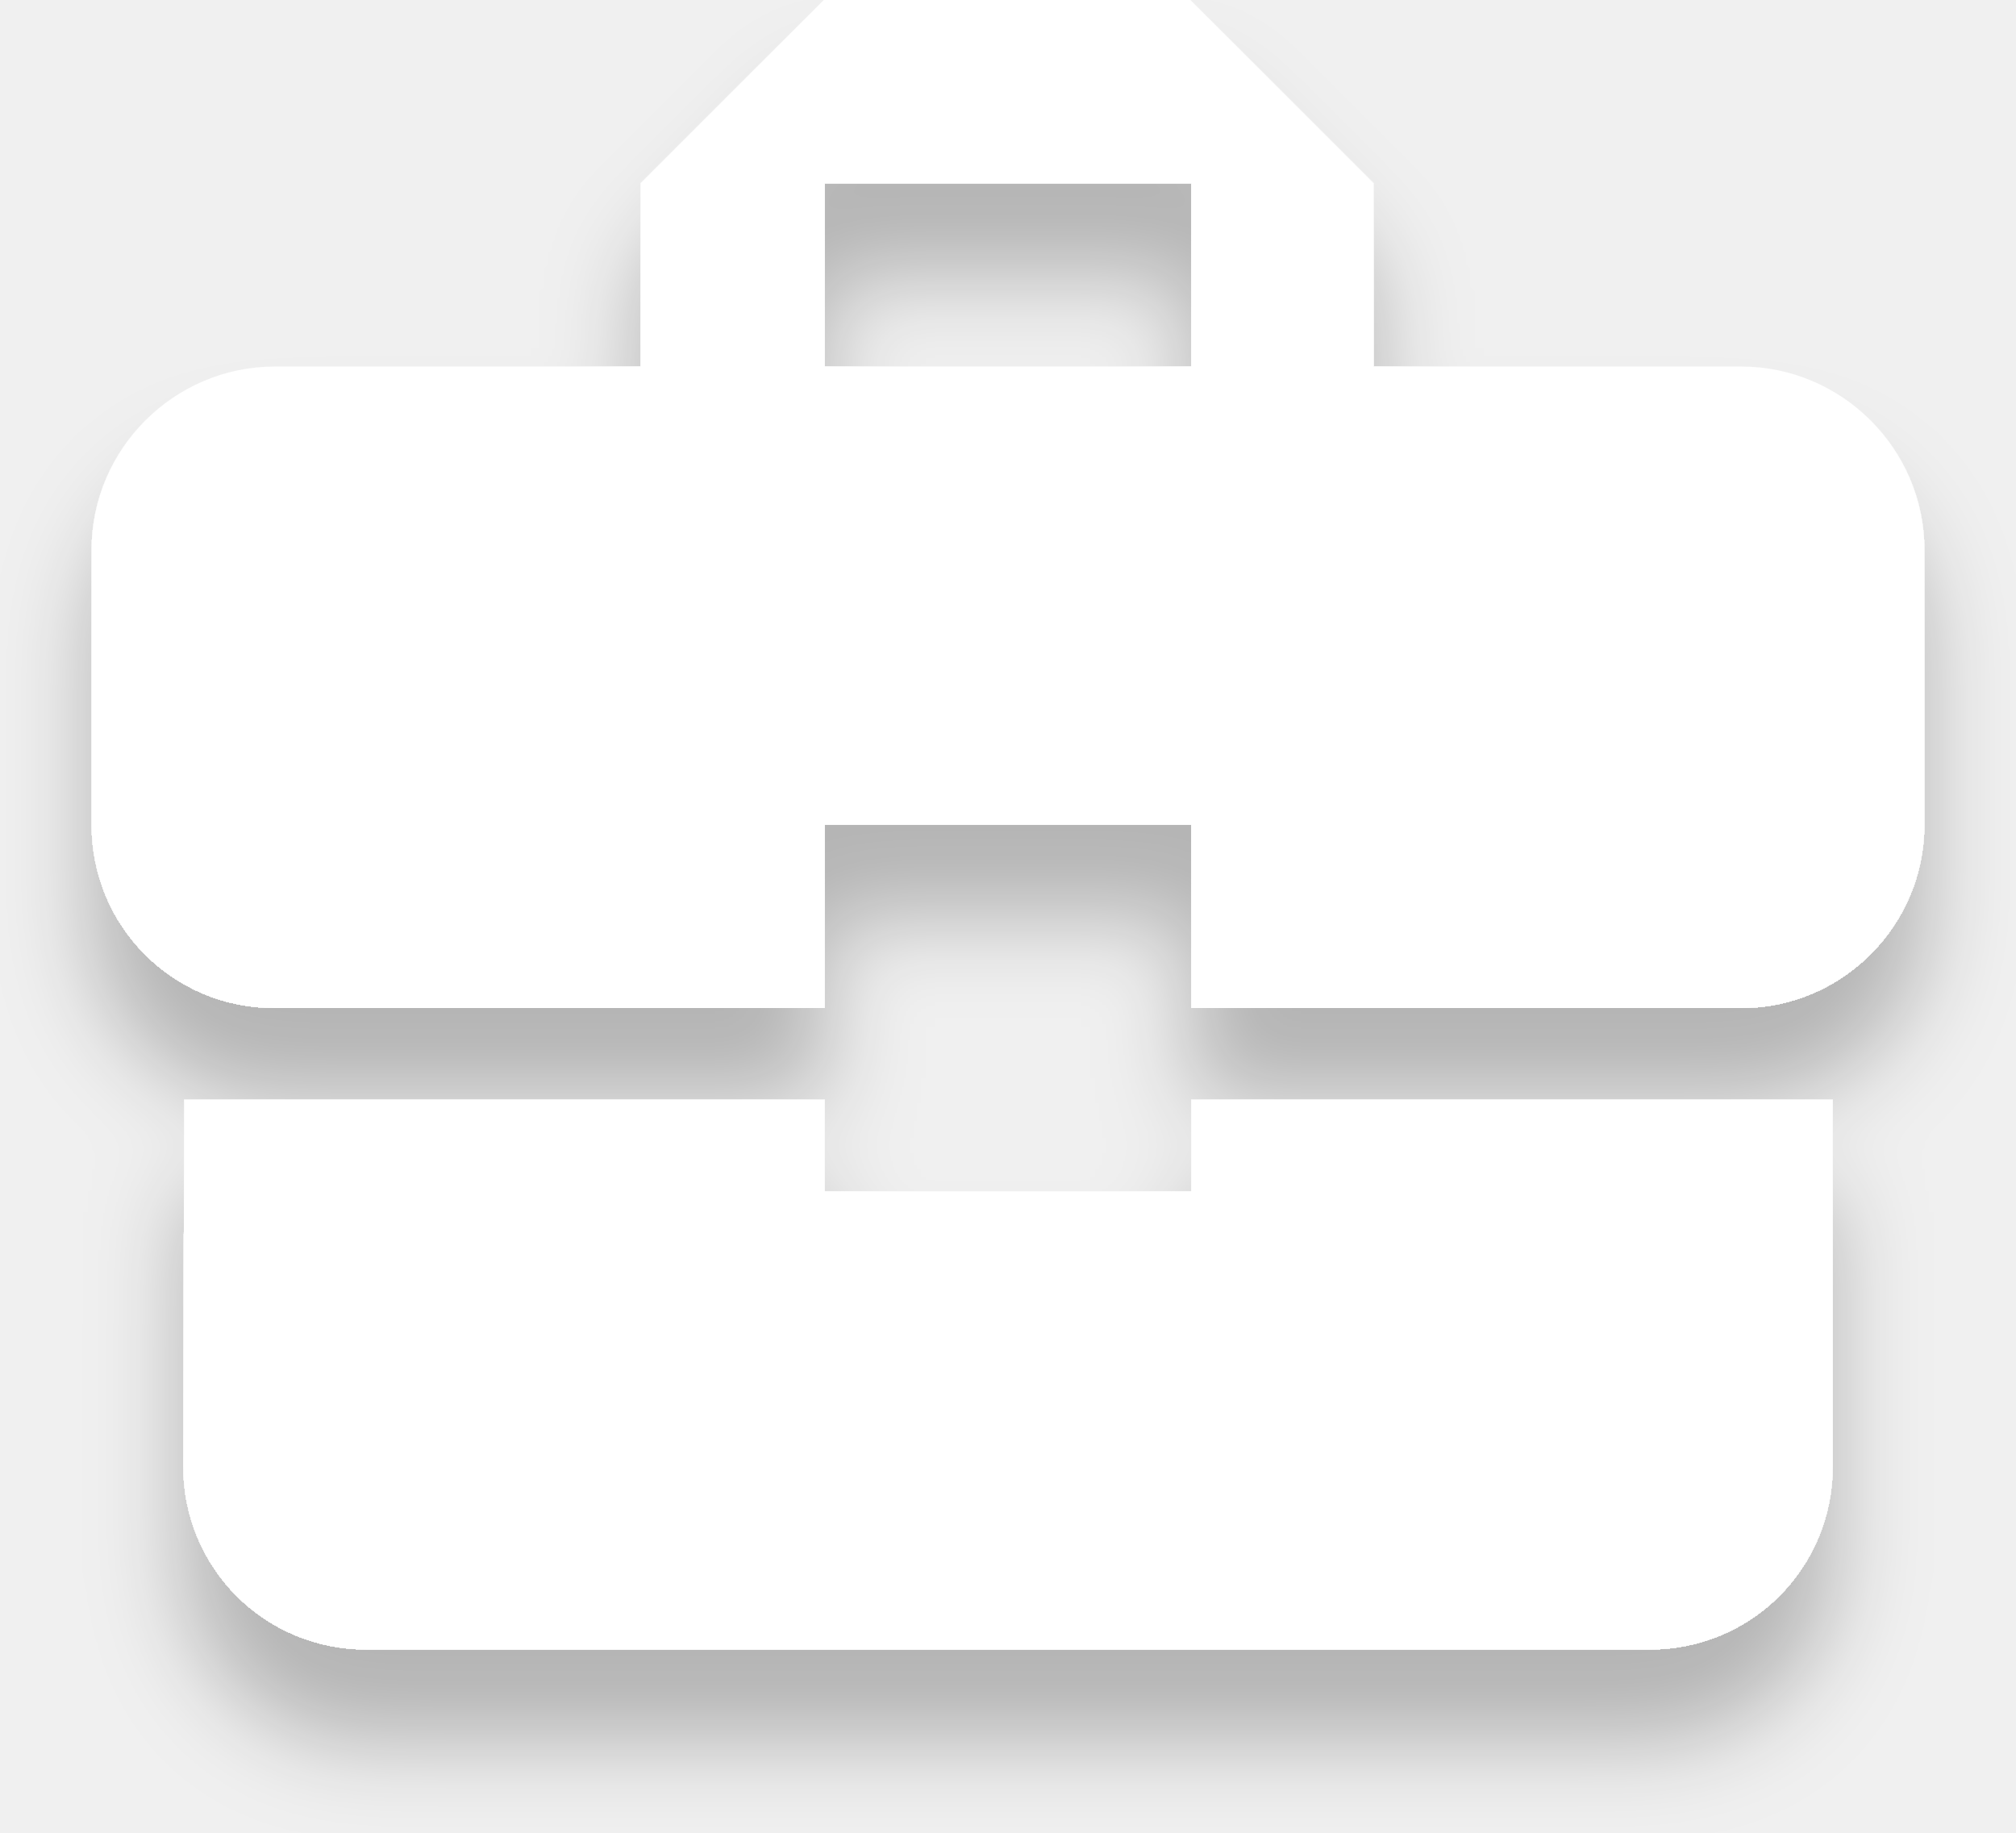
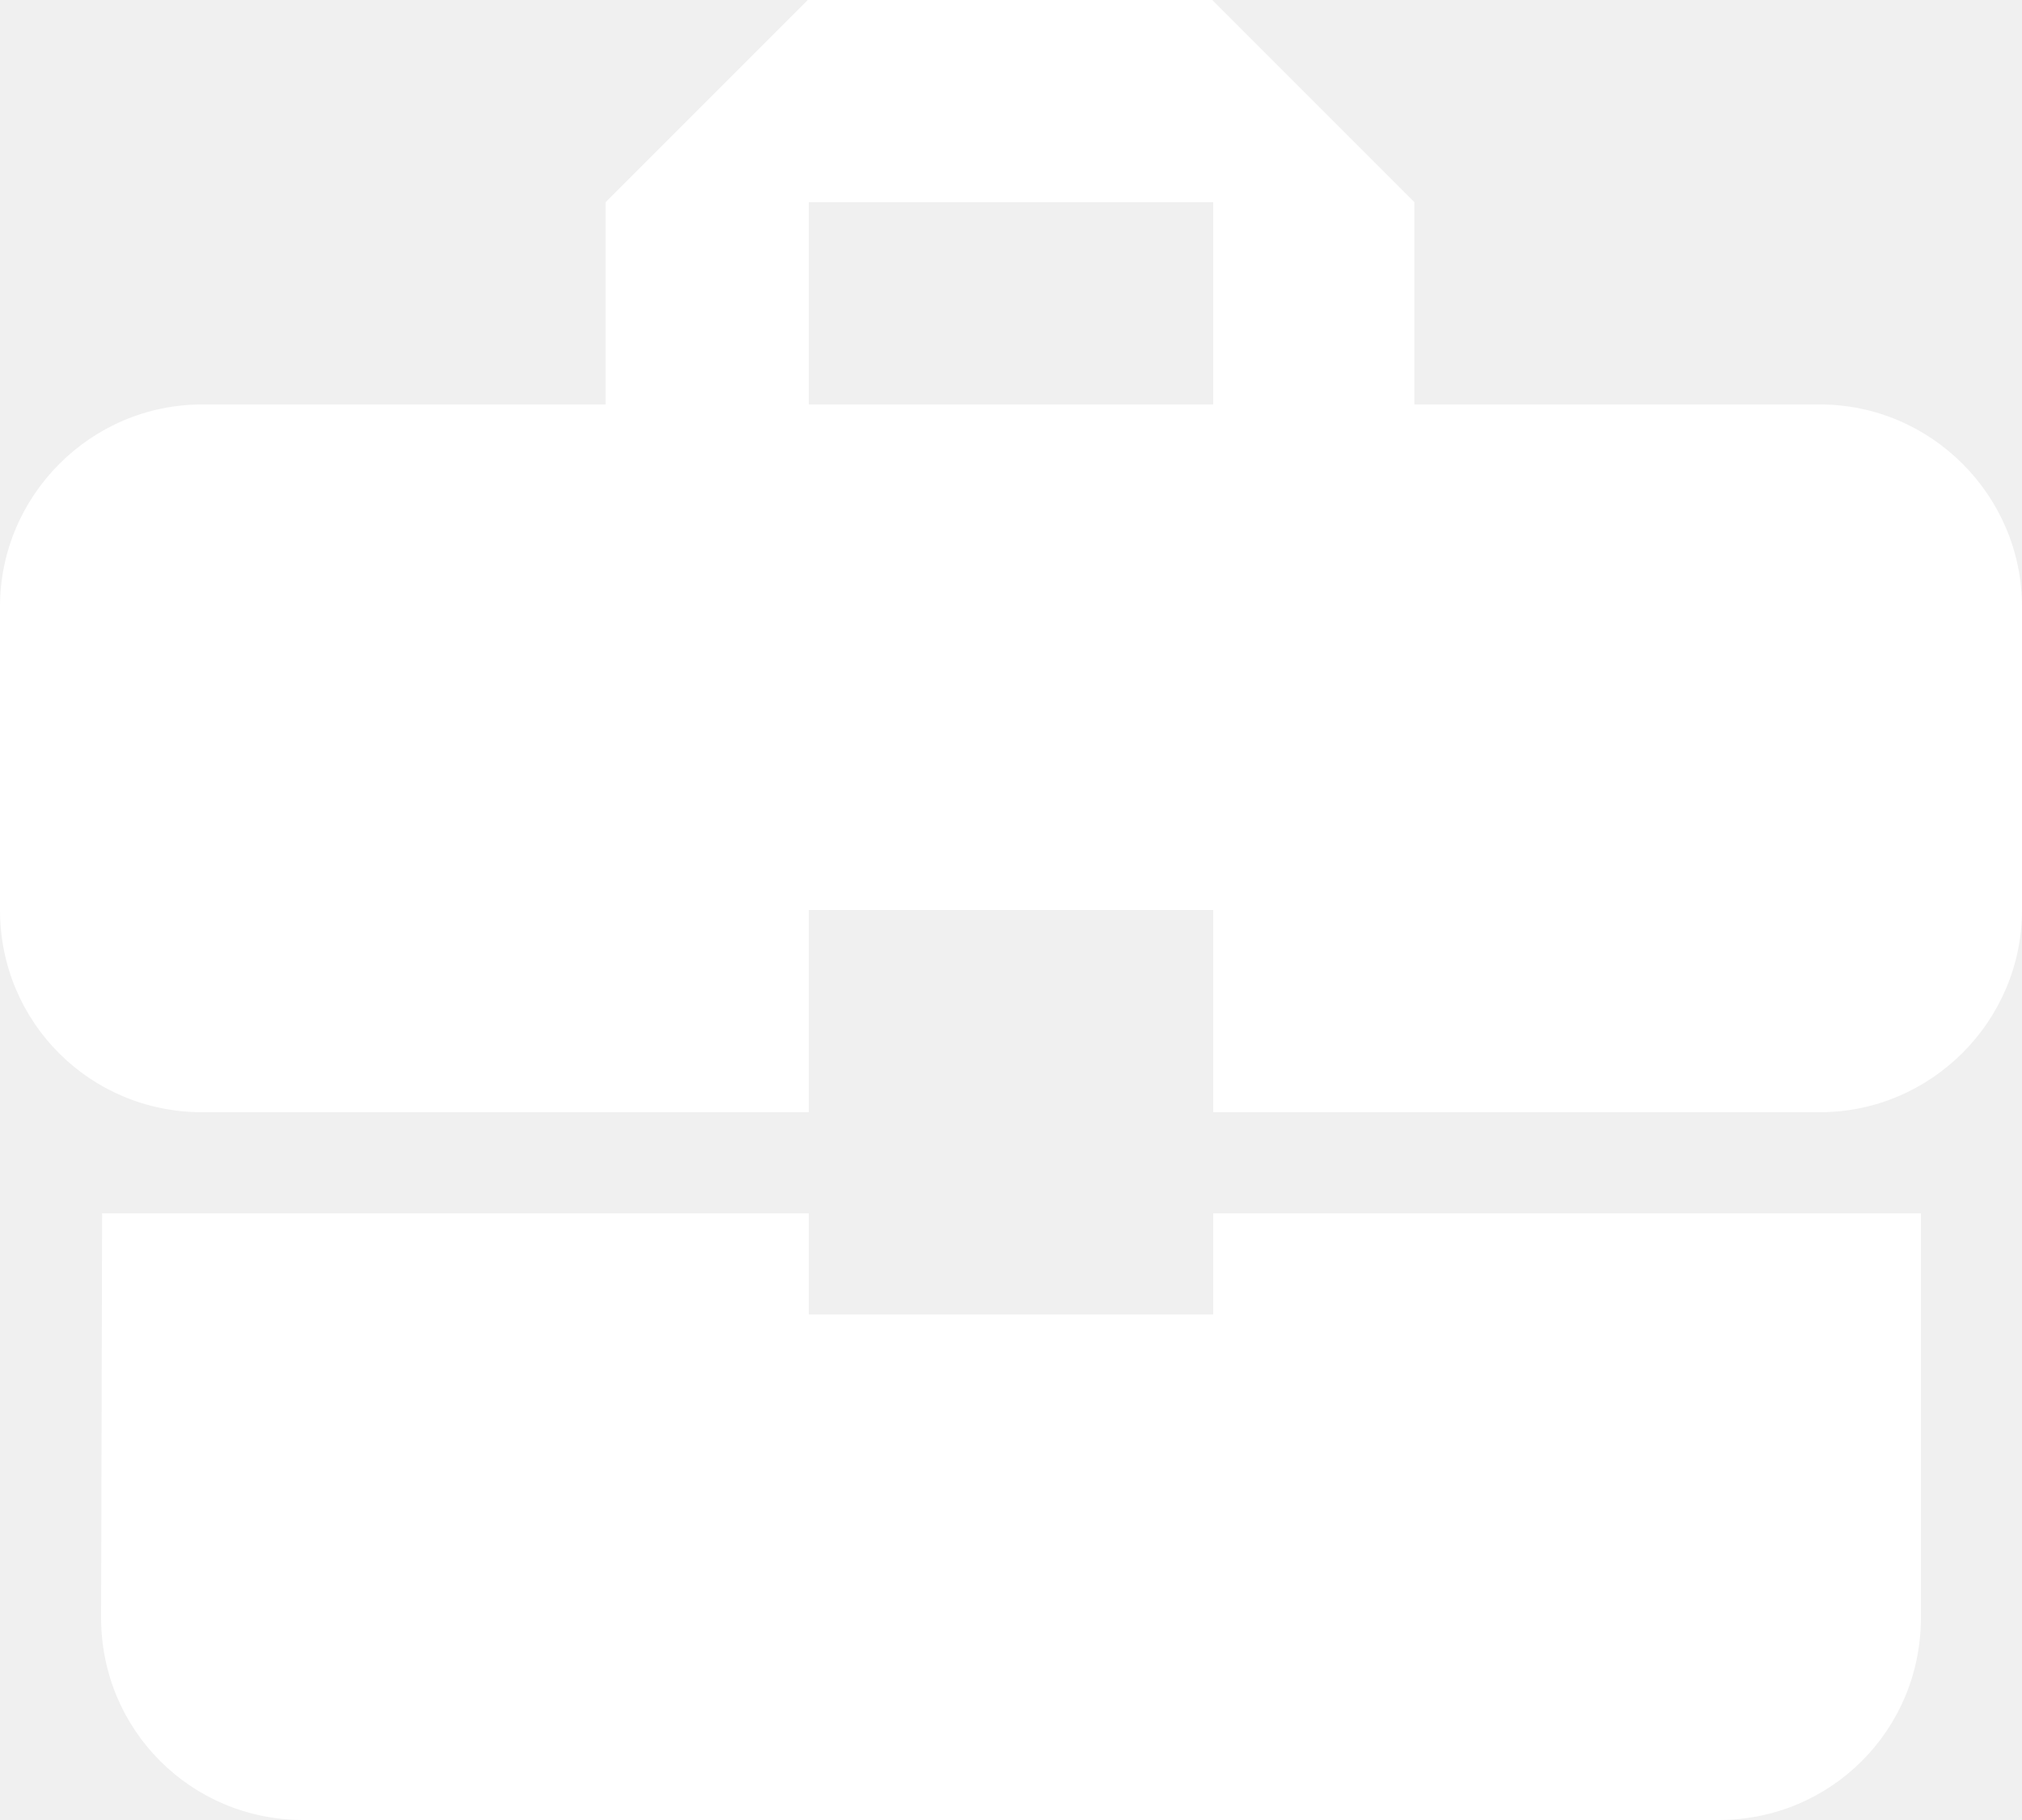
- <svg xmlns="http://www.w3.org/2000/svg" width="88" height="80" viewBox="0 0 88 80" fill="none">
-   <g filter="url(#filter0_d_741_2948)">
-     <path d="M36 52V48H8.04L8 64C8 68.44 11.56 72 16 72H72C76.44 72 80 68.44 80 64V48H52V52H36ZM76 16H59.96V8L51.96 0H35.96L27.96 8V16H12C7.6 16 4 19.6 4 24V36C4 40.44 7.56 44 12 44H36V36H52V44H76C80.4 44 84 40.4 84 36V24C84 19.6 80.4 16 76 16ZM52 16H36V8H52V16Z" fill="white" />
-   </g>
-   <defs>
-     <filter id="filter0_d_741_2948" x="0" y="0" width="88" height="80" filterUnits="userSpaceOnUse" color-interpolation-filters="sRGB">
-       <feFlood flood-opacity="0" result="BackgroundImageFix" />
-       <feColorMatrix in="SourceAlpha" type="matrix" values="0 0 0 0 0 0 0 0 0 0 0 0 0 0 0 0 0 0 127 0" result="hardAlpha" />
-       <feOffset dy="4" />
-       <feGaussianBlur stdDeviation="2" />
-       <feComposite in2="hardAlpha" operator="out" />
-       <feColorMatrix type="matrix" values="0 0 0 0 0 0 0 0 0 0 0 0 0 0 0 0 0 0 0.25 0" />
-       <feBlend mode="normal" in2="BackgroundImageFix" result="effect1_dropShadow_741_2948" />
-       <feBlend mode="normal" in="SourceGraphic" in2="effect1_dropShadow_741_2948" result="shape" />
-     </filter>
-   </defs>
+ <svg xmlns="http://www.w3.org/2000/svg" width="80" height="72" viewBox="0 0 80 72" fill="none">
+   <path d="M32 52V48H4.04L4 64C4 68.44 7.56 72 12 72H68C72.44 72 76 68.44 76 64V48H48V52H32ZM72 16H55.96V8L47.96 0H31.96L23.96 8V16H8C3.6 16 0 19.6 0 24V36C0 40.44 3.56 44 8 44H32V36H48V44H72C76.4 44 80 40.4 80 36V24C80 19.6 76.4 16 72 16ZM48 16H32V8H48V16Z" fill="white" />
</svg>
